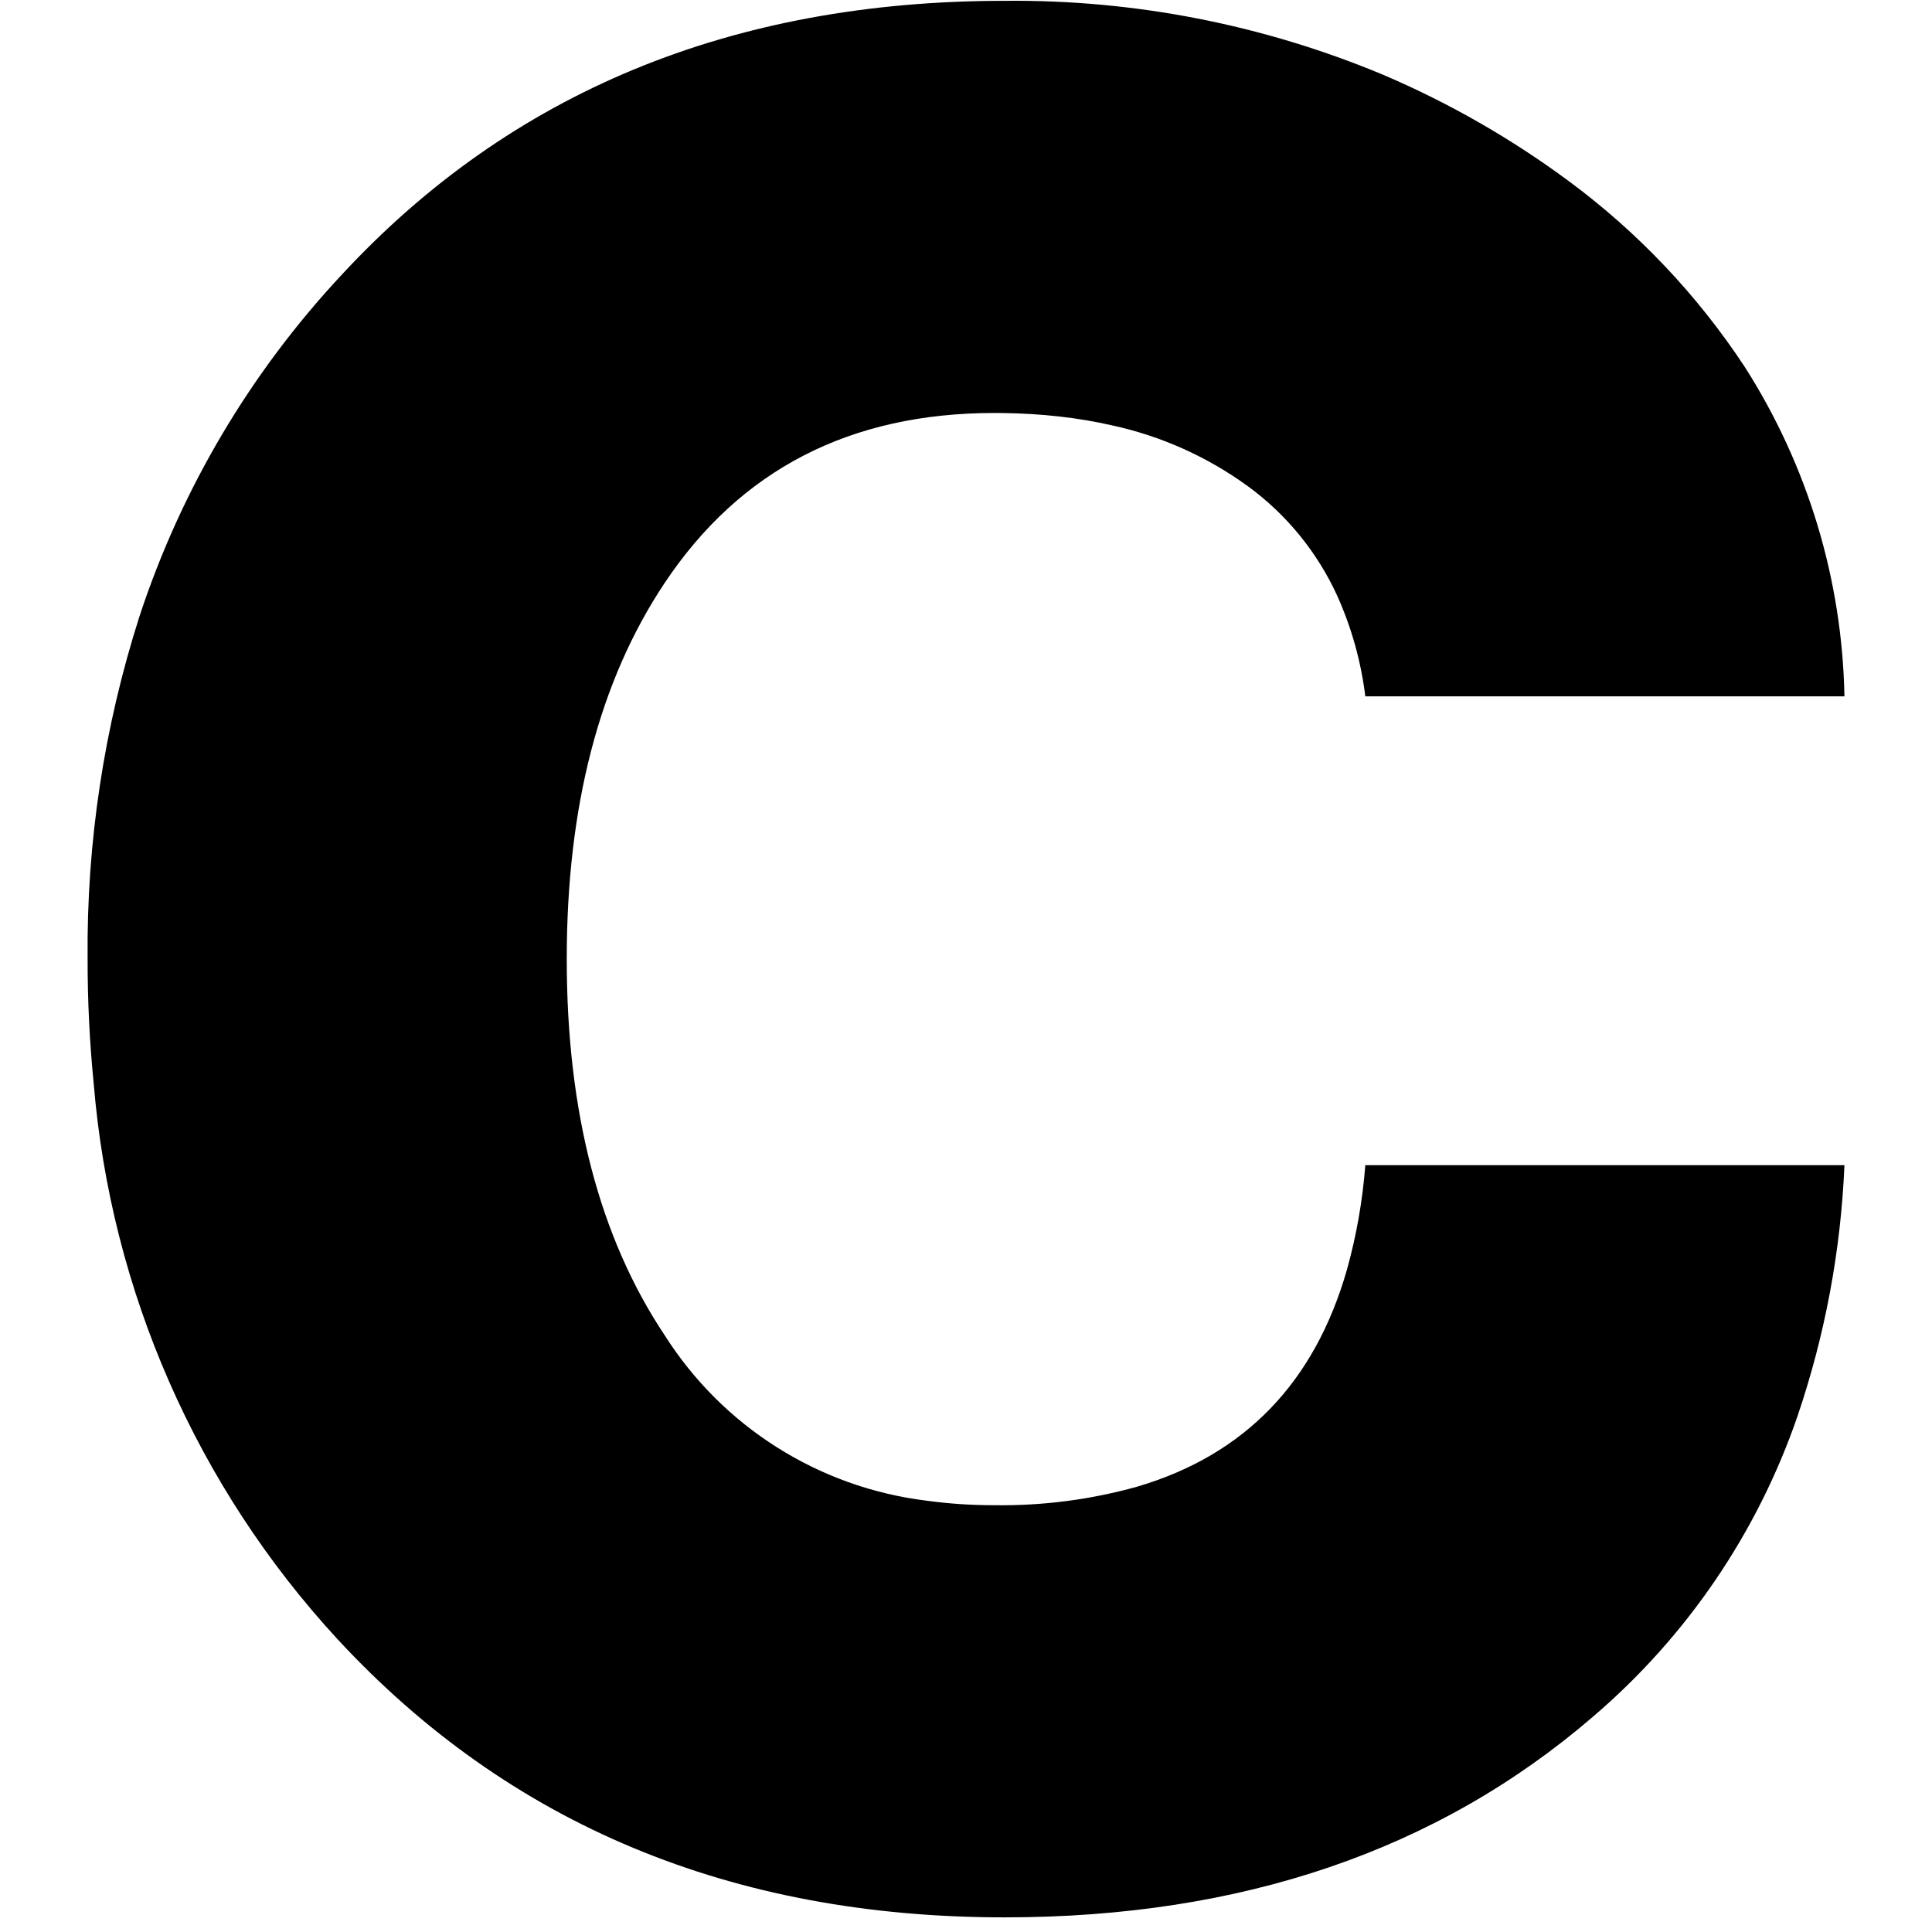
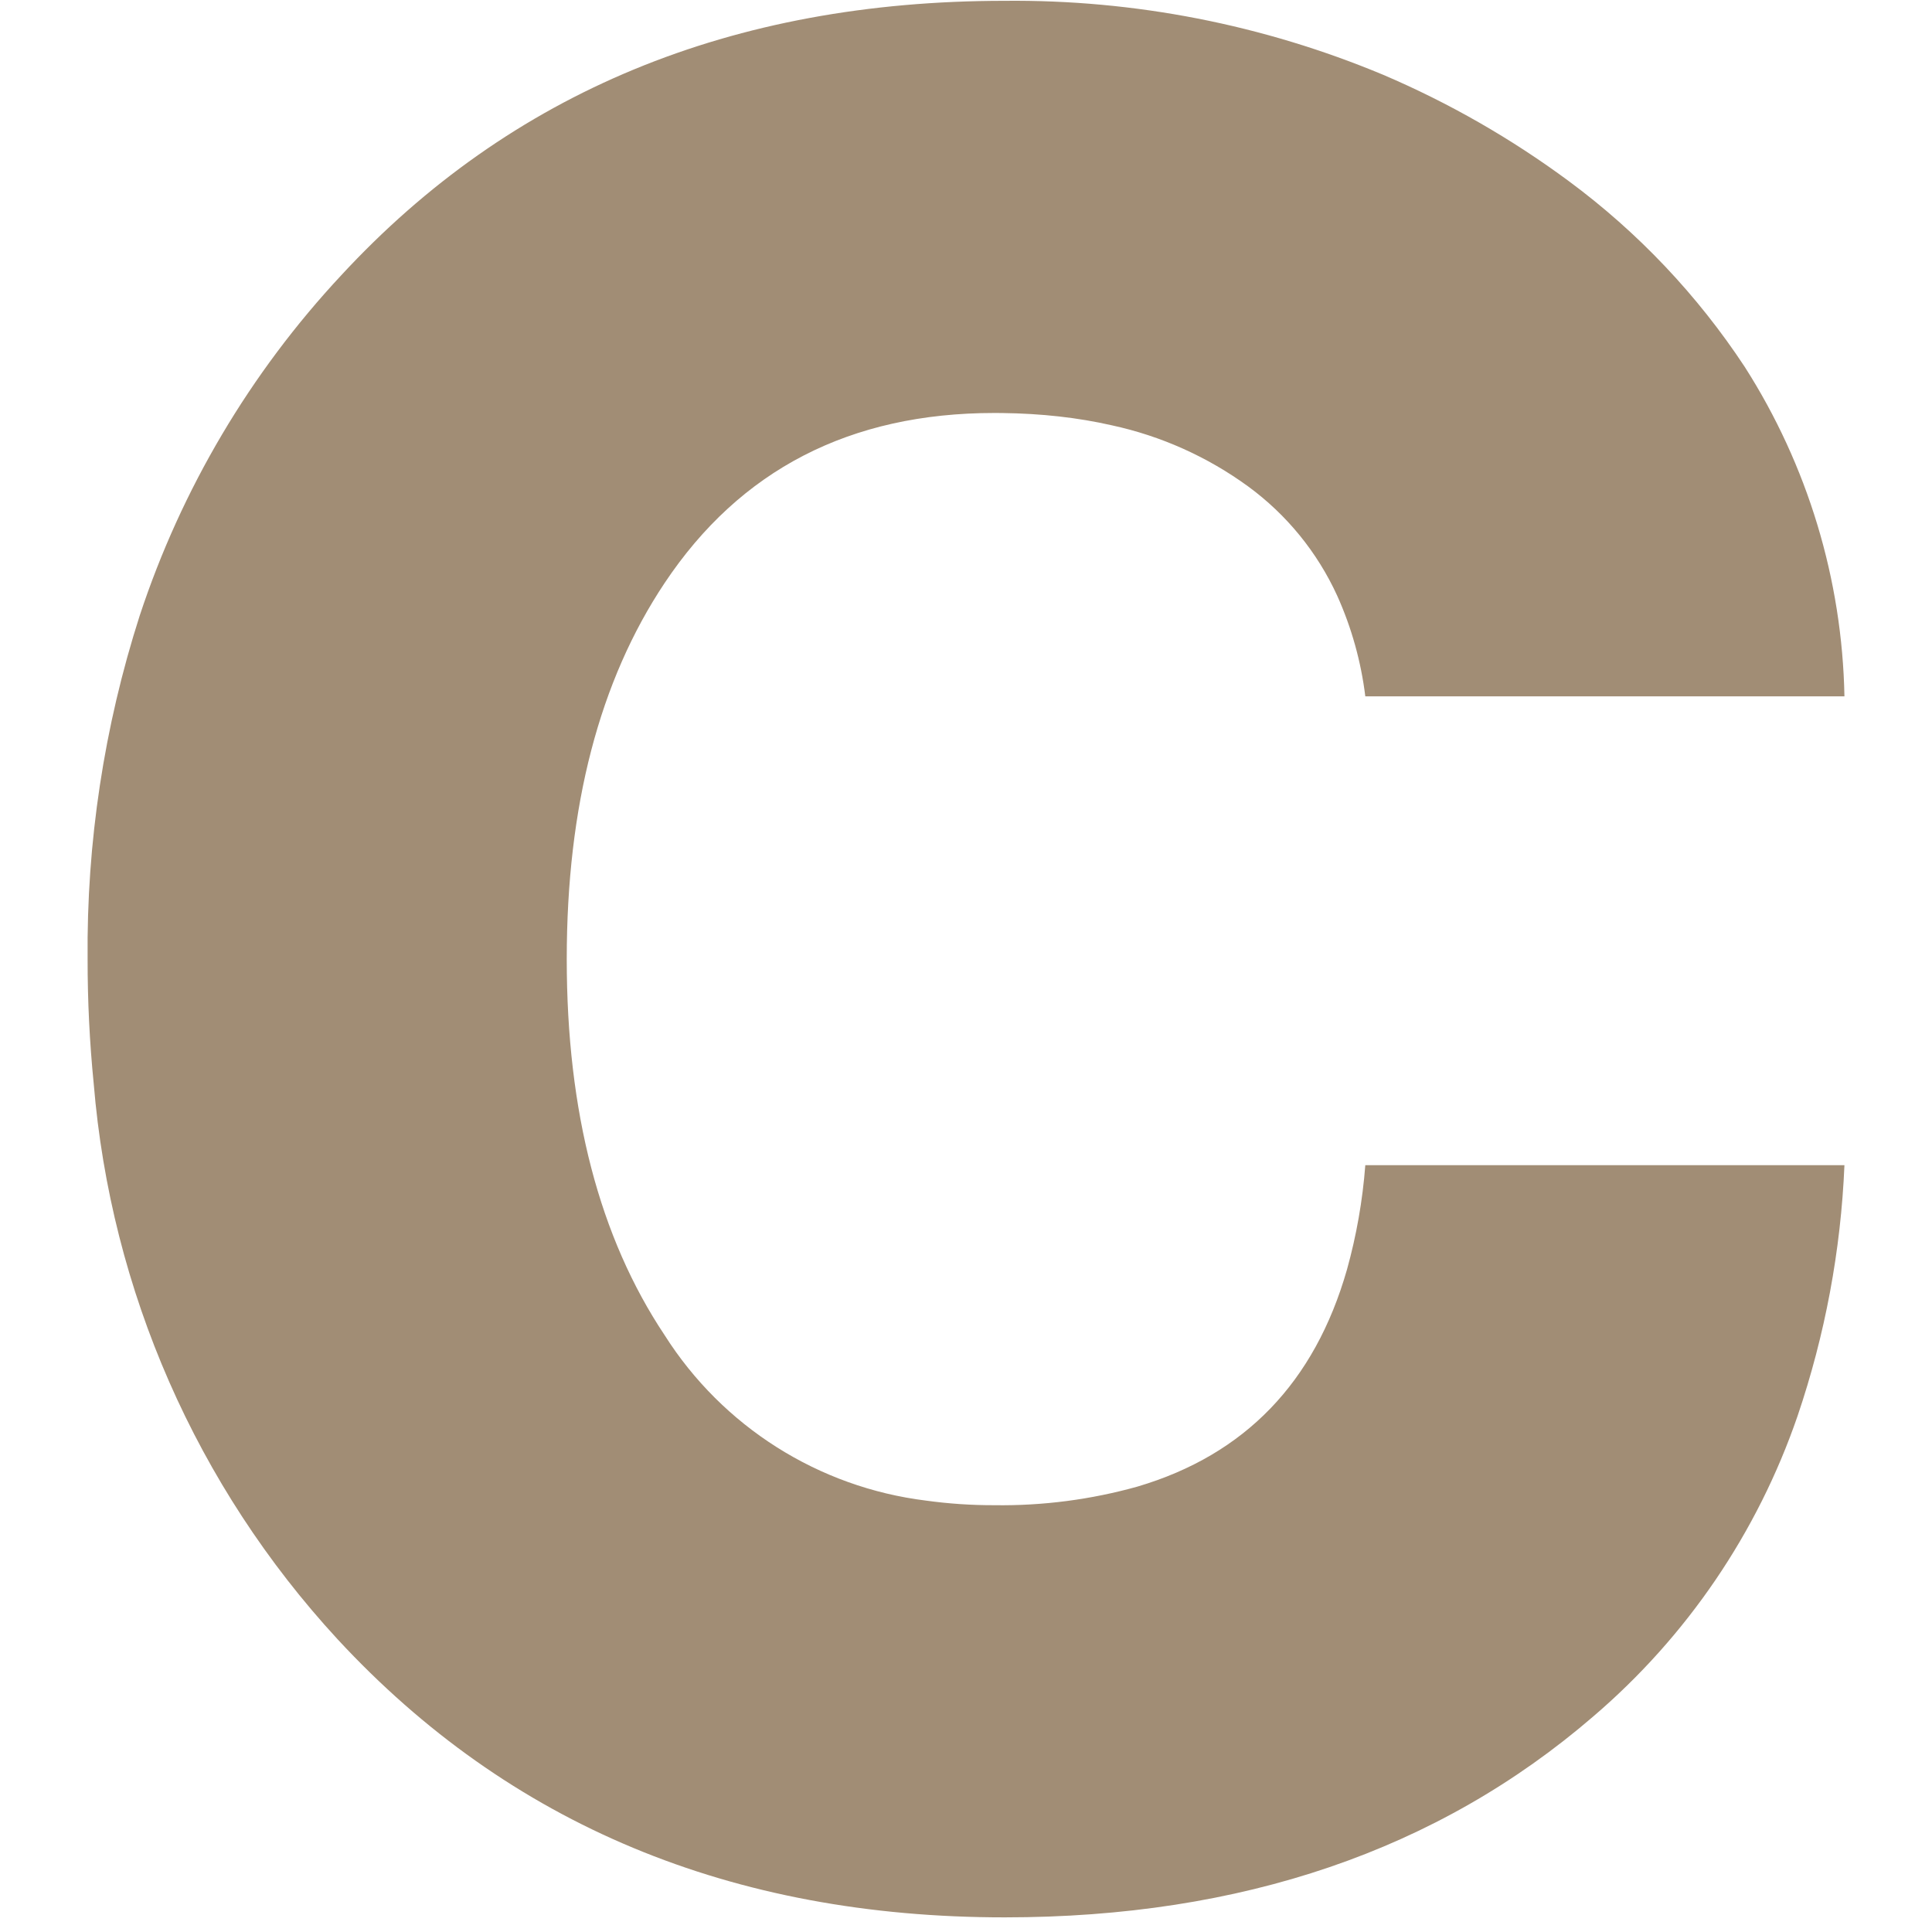
<svg xmlns="http://www.w3.org/2000/svg" viewBox="0 0 75 75">
  <g transform="translate(3.399, 0.0298)">
-     <path d="M 68.202 27.002 L 49.602 27.002 A 13.527 13.527 0 0 0 48.513 23.1 A 10.85 10.85 0 0 0 45.052 18.852 A 14.02 14.02 0 0 0 39.762 16.481 Q 37.794 16.032 35.508 16.004 A 24.919 24.919 0 0 0 35.202 16.002 Q 26.802 16.002 22.402 22.602 Q 18.602 28.302 18.602 37.202 Q 18.602 46.102 22.402 51.802 A 14.055 14.055 0 0 0 32.553 58.224 A 19.118 19.118 0 0 0 35.202 58.402 A 19.592 19.592 0 0 0 40.766 57.677 Q 47.011 55.826 48.891 49.253 A 21.114 21.114 0 0 0 49.602 45.202 L 68.202 45.202 A 34.834 34.834 0 0 1 66.381 54.942 A 26.806 26.806 0 0 1 58.452 66.602 Q 49.402 74.402 35.602 74.402 Q 19.702 74.402 9.702 63.602 A 36.213 36.213 0 0 1 0.239 42.039 A 48.282 48.282 0 0 1 0.002 37.202 A 42.3 42.3 0 0 1 2.024 23.87 A 35.801 35.801 0 0 1 9.852 10.652 Q 19.702 0.002 35.602 0.002 A 37.157 37.157 0 0 1 50.299 2.875 A 35.619 35.619 0 0 1 57.502 7.002 A 28.38 28.38 0 0 1 64.334 14.216 A 24.63 24.63 0 0 1 68.202 27.002 Z" />
+     <path fill="#a18d75" d="M 68.202 27.002 L 49.602 27.002 A 13.527 13.527 0 0 0 48.513 23.1 A 10.85 10.85 0 0 0 45.052 18.852 A 14.02 14.02 0 0 0 39.762 16.481 Q 37.794 16.032 35.508 16.004 A 24.919 24.919 0 0 0 35.202 16.002 Q 26.802 16.002 22.402 22.602 Q 18.602 28.302 18.602 37.202 Q 18.602 46.102 22.402 51.802 A 14.055 14.055 0 0 0 32.553 58.224 A 19.118 19.118 0 0 0 35.202 58.402 A 19.592 19.592 0 0 0 40.766 57.677 Q 47.011 55.826 48.891 49.253 A 21.114 21.114 0 0 0 49.602 45.202 L 68.202 45.202 A 34.834 34.834 0 0 1 66.381 54.942 A 26.806 26.806 0 0 1 58.452 66.602 Q 49.402 74.402 35.602 74.402 Q 19.702 74.402 9.702 63.602 A 36.213 36.213 0 0 1 0.239 42.039 A 48.282 48.282 0 0 1 0.002 37.202 A 42.3 42.3 0 0 1 2.024 23.87 A 35.801 35.801 0 0 1 9.852 10.652 Q 19.702 0.002 35.602 0.002 A 37.157 37.157 0 0 1 50.299 2.875 A 35.619 35.619 0 0 1 57.502 7.002 A 28.38 28.38 0 0 1 64.334 14.216 A 24.63 24.63 0 0 1 68.202 27.002 Z" />
  </g>
</svg>
